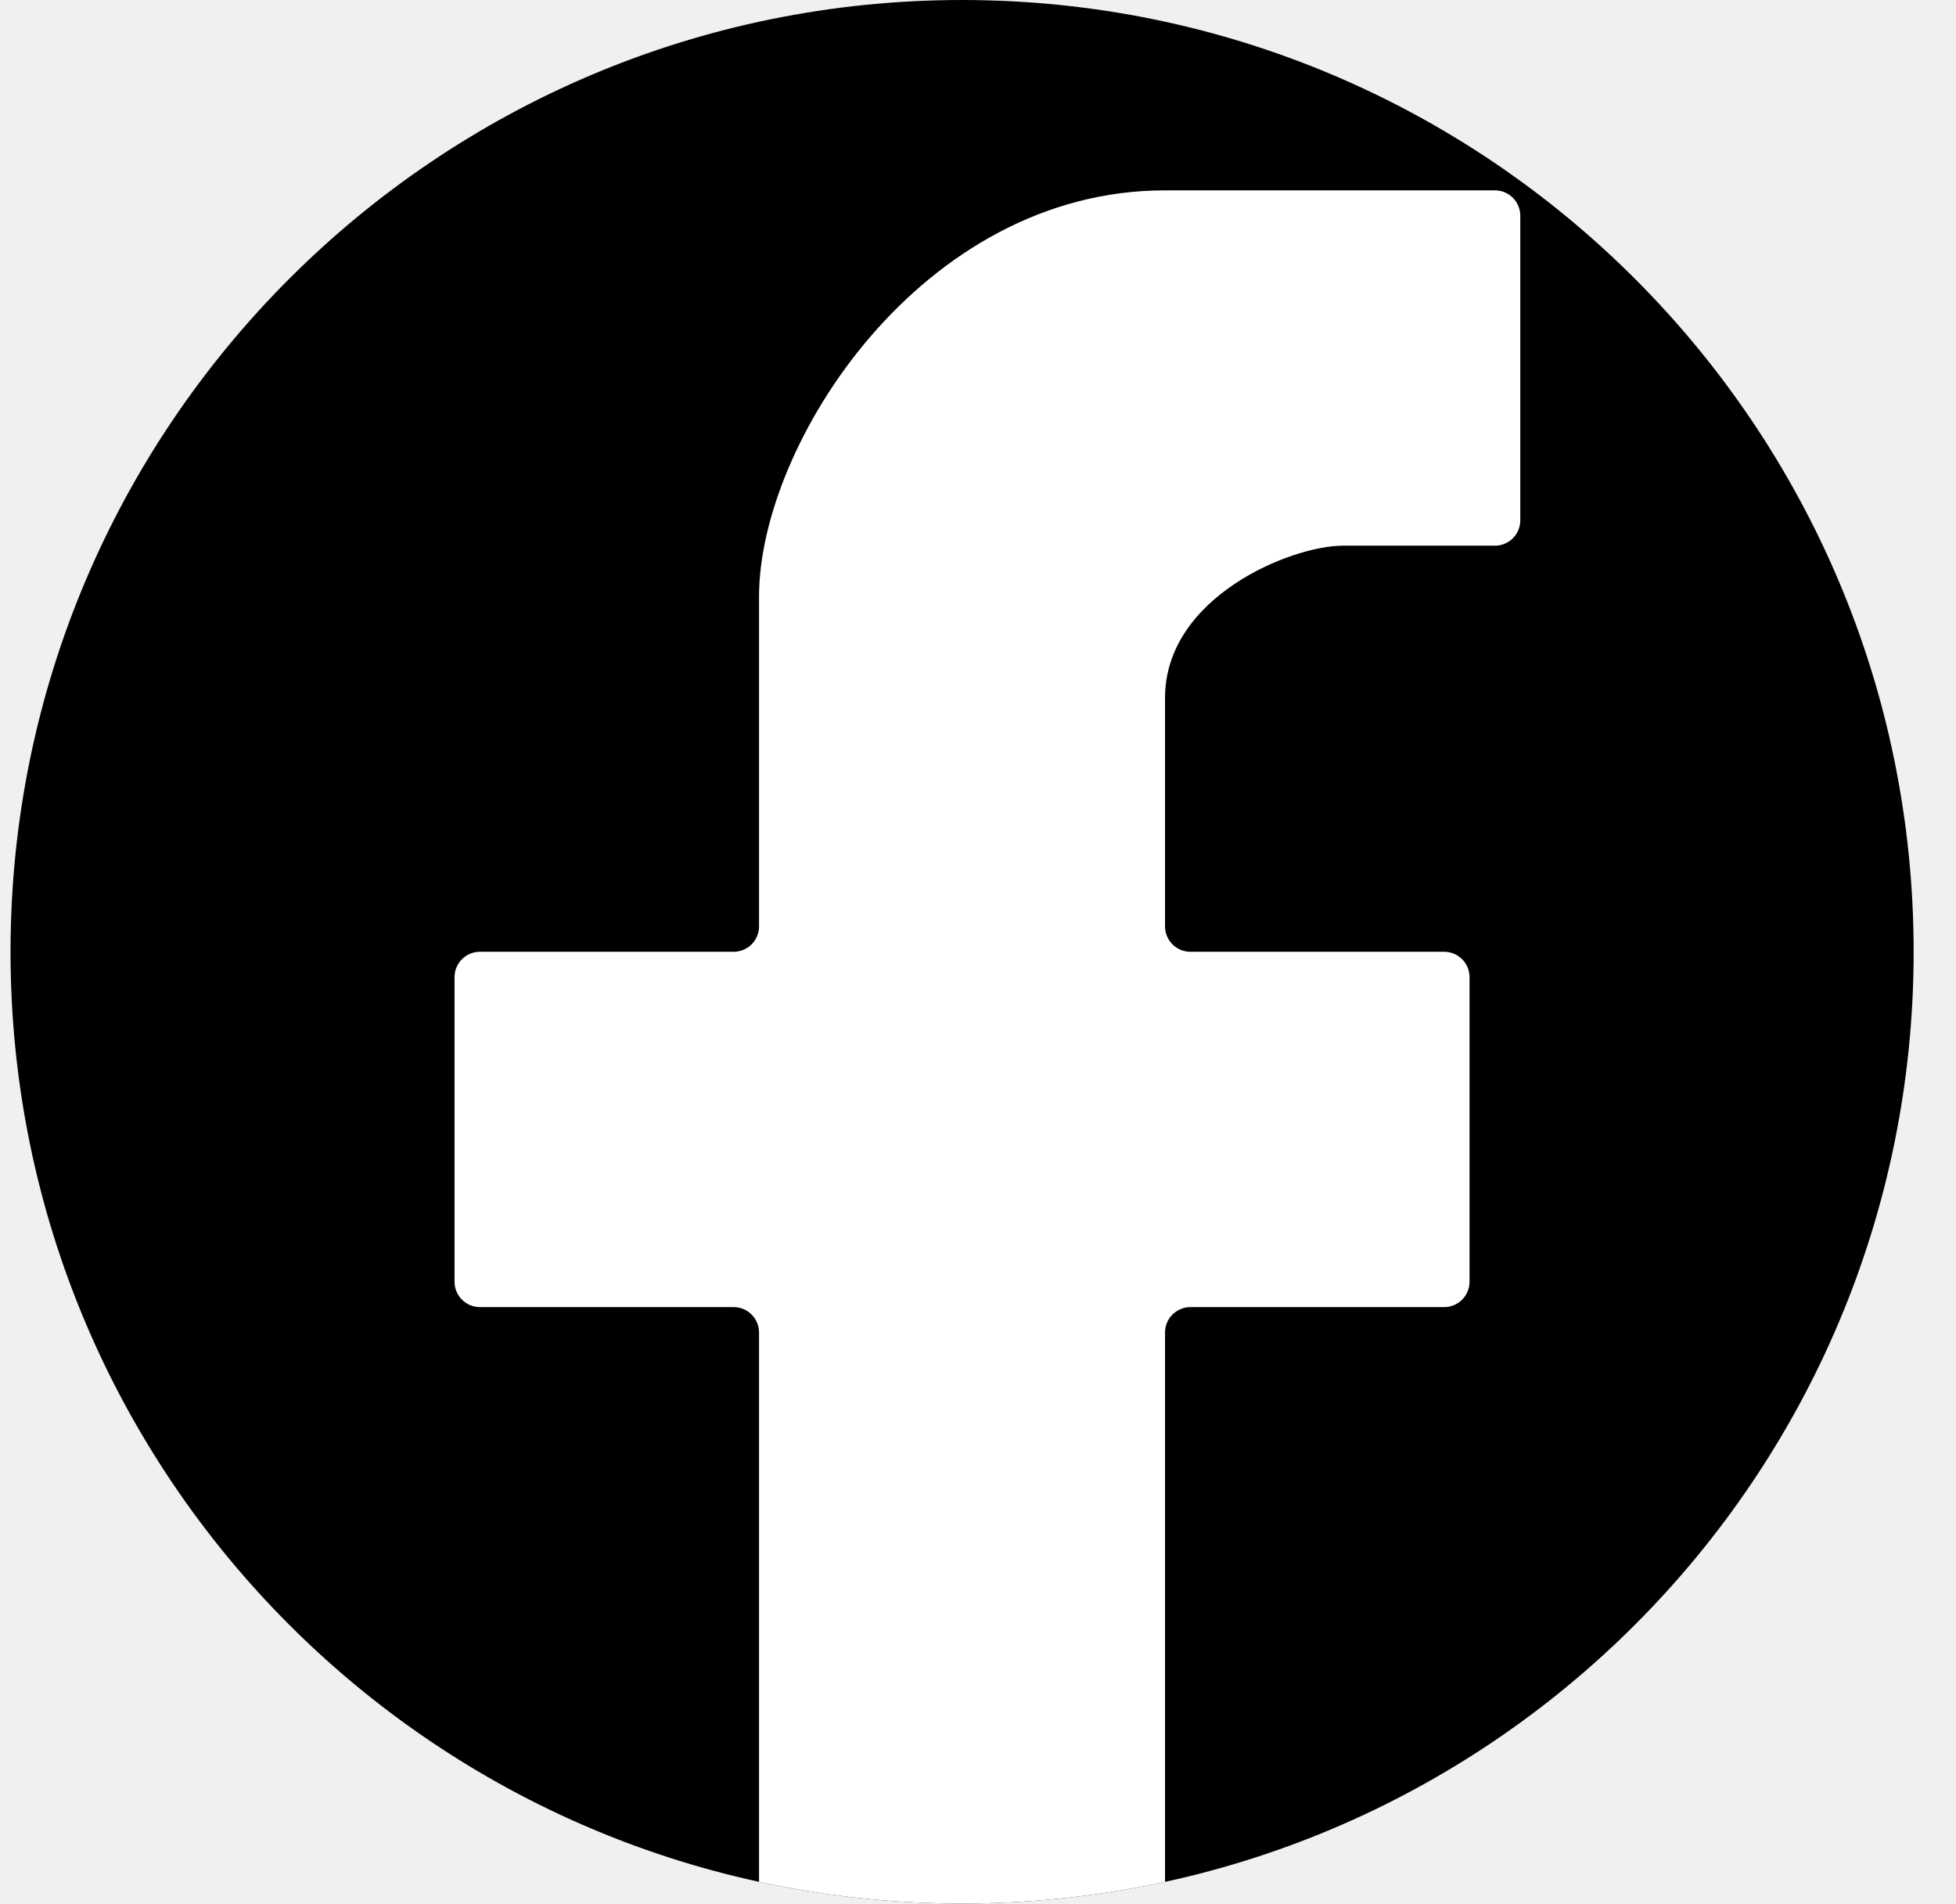
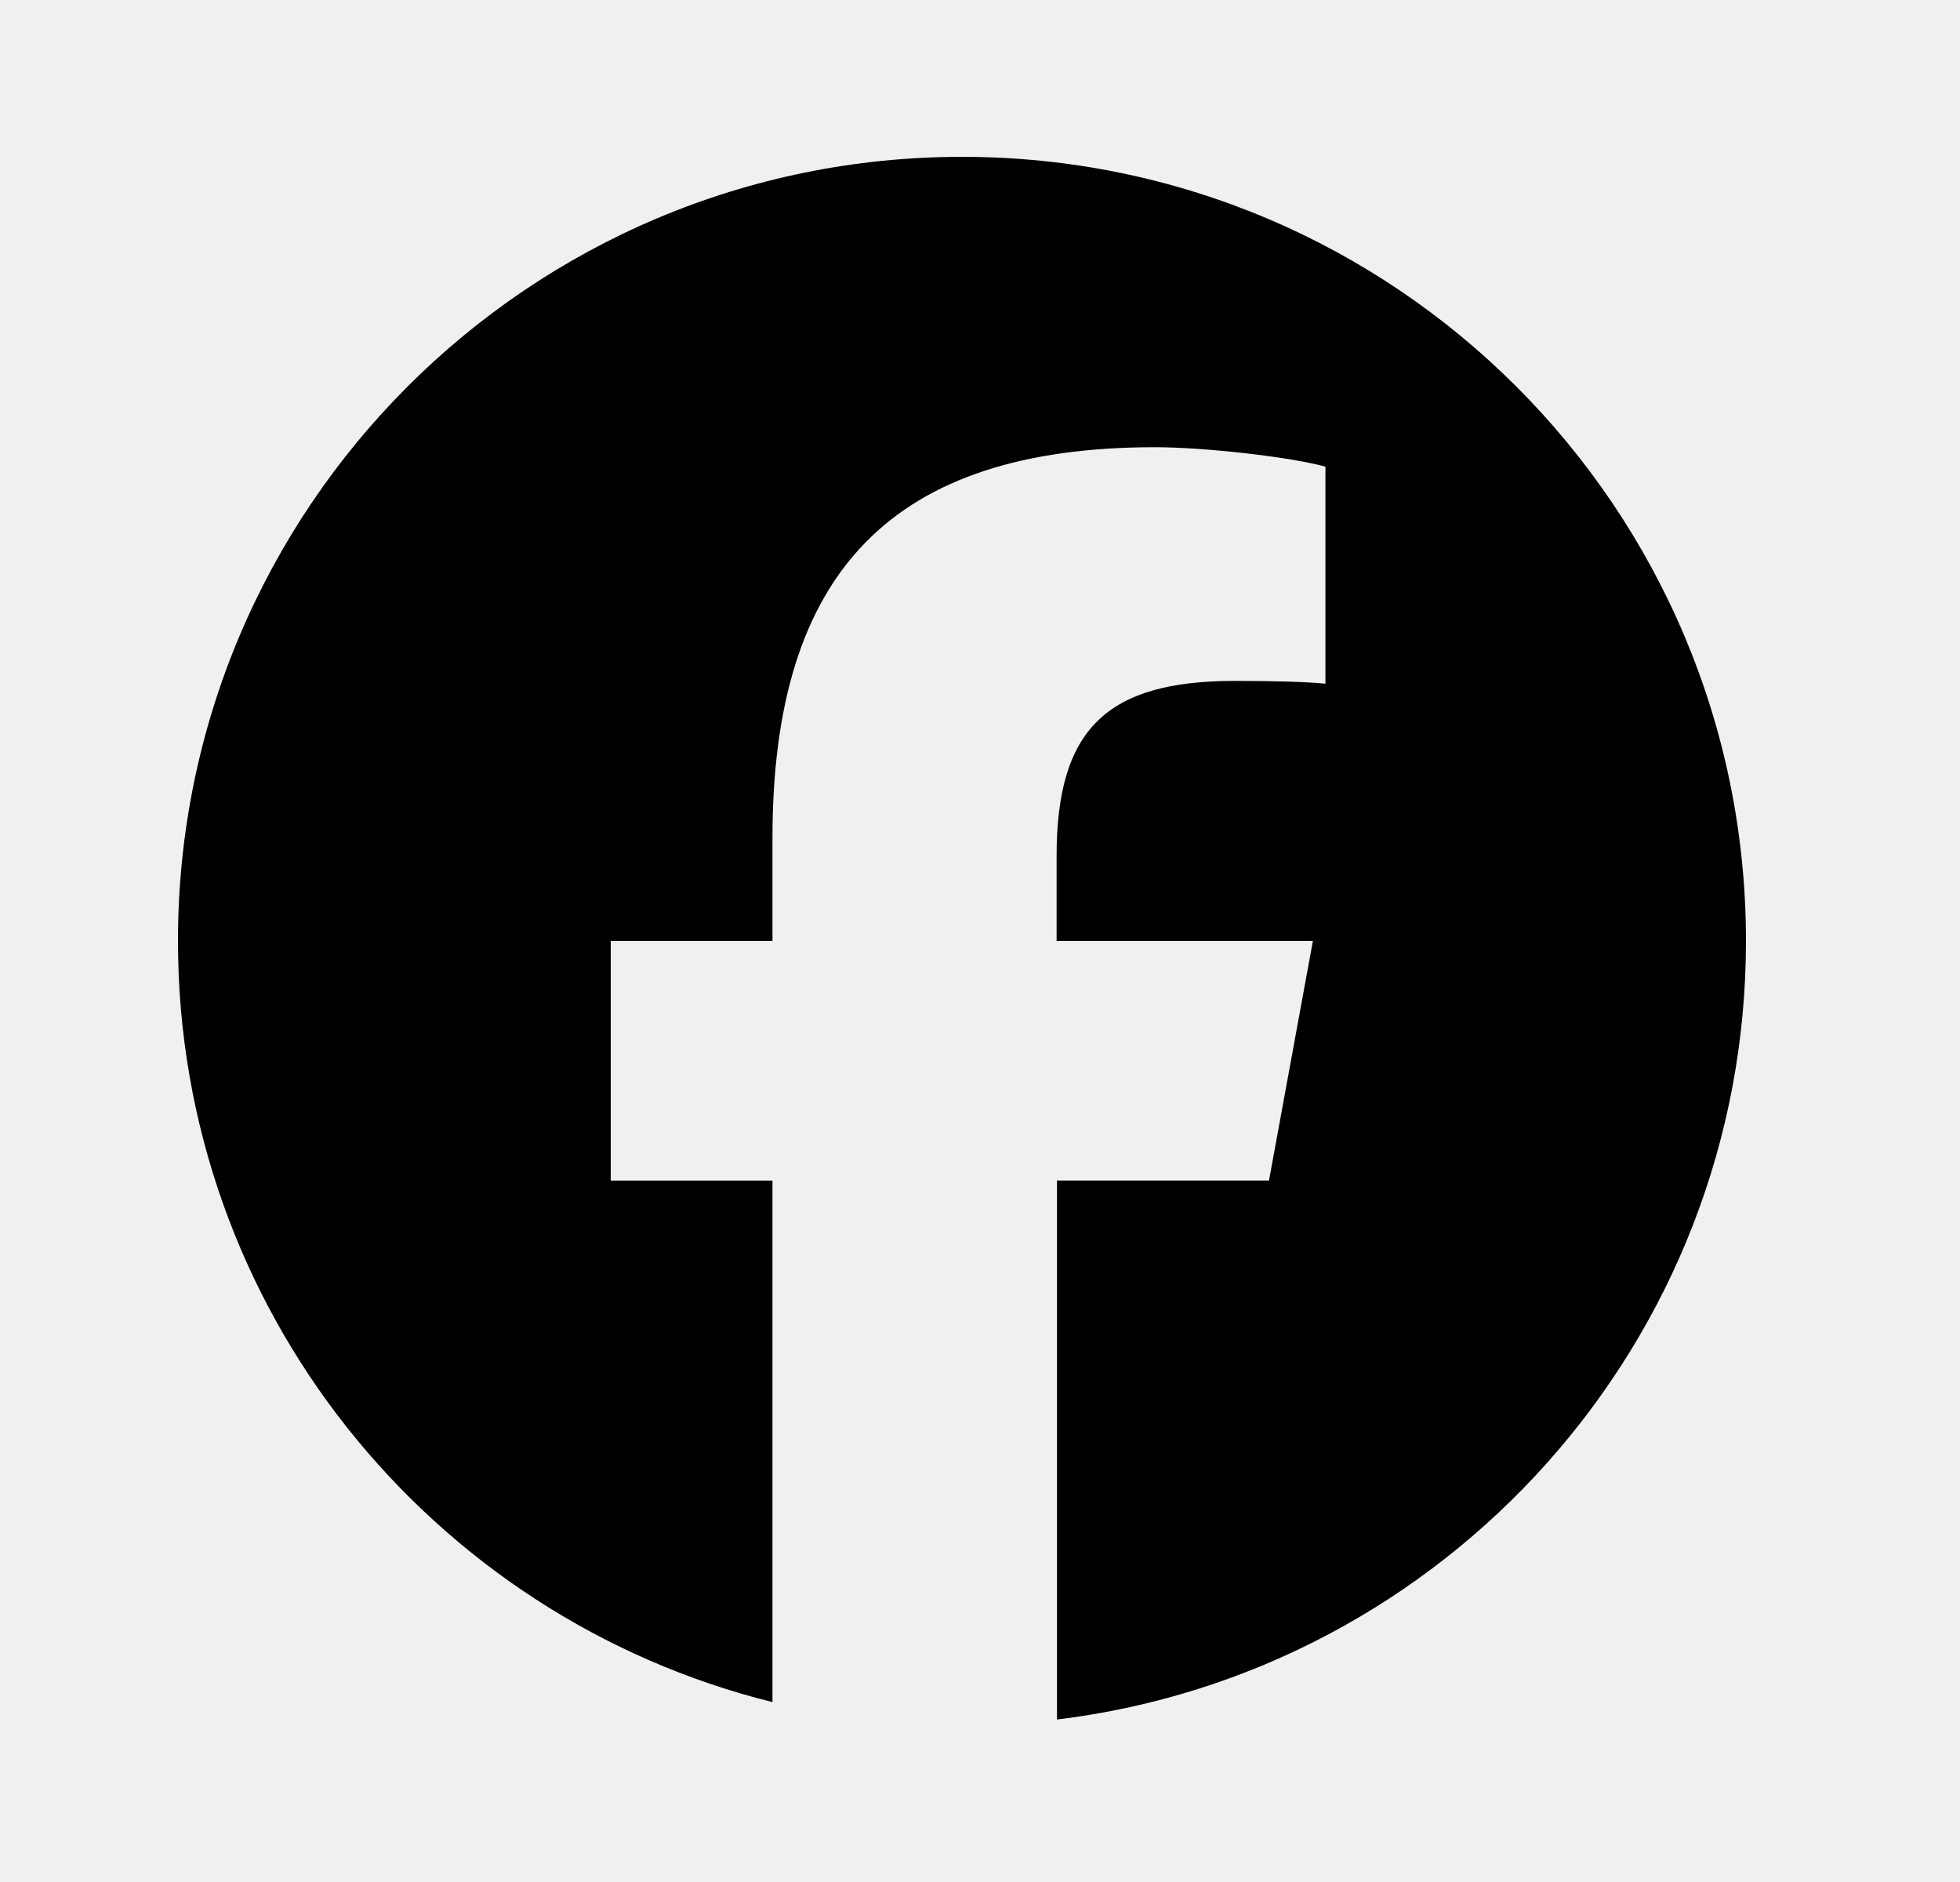
- <svg xmlns="http://www.w3.org/2000/svg" width="37" height="36" viewBox="0 0 37 36" fill="none">
-   <g clip-path="url(#clip0_2183_9258)">
-     <rect x="0.199" width="36" height="36" rx="18" fill="white" />
-     <g clip-path="url(#clip1_2183_9258)">
-       <path d="M42.199 18C42.199 31.255 31.454 42 18.199 42C4.944 42 -5.801 31.255 -5.801 18C-5.801 4.745 4.944 -6 18.199 -6C31.454 -6 42.199 4.745 42.199 18Z" fill="currentColor" />
-       <path class="fill-contrast" d="M14.358 25.2V41.52C14.358 41.785 14.573 42 14.838 42H21.558C21.823 42 22.038 41.785 22.038 41.52V25.2C22.038 24.935 22.253 24.72 22.518 24.72H27.318C27.583 24.72 27.798 24.505 27.798 24.24V18.48C27.798 18.215 27.583 18 27.318 18H22.518C22.253 18 22.038 17.785 22.038 17.52V13.2C22.038 11.28 24.438 10.32 25.398 10.32H28.278C28.543 10.32 28.758 10.105 28.758 9.84V4.08C28.758 3.815 28.543 3.6 28.278 3.6H22.038C17.43 3.6 14.358 8.4 14.358 11.28V17.52C14.358 17.785 14.143 18 13.878 18H9.078C8.813 18 8.598 18.215 8.598 18.48V24.24C8.598 24.505 8.813 24.72 9.078 24.72H13.878C14.143 24.72 14.358 24.935 14.358 25.2Z" fill="white" />
-     </g>
-   </g>
-   <defs>
-     <clipPath id="clip0_2183_9258">
-       <rect x="0.199" width="36" height="36" rx="18" fill="white" />
-     </clipPath>
-     <clipPath id="clip1_2183_9258">
-       <rect width="48" height="48" fill="white" transform="translate(-5.80078 -6)" />
-     </clipPath>
-   </defs>
+ <svg xmlns="http://www.w3.org/2000/svg" width="25" height="24" viewBox="0 0 25 24" fill="none">
+   <path fill-rule="evenodd" clip-rule="evenodd" d="M22.27 12C22.27 17.112 18.433 21.328 13.481 21.928L13.481 21.928C13.481 21.928 13.482 21.928 13.482 21.928V15.055H16.186L16.746 12H13.477V10.919C13.477 9.303 14.11 8.683 15.75 8.683C16.257 8.683 16.67 8.695 16.906 8.719V5.951C16.457 5.827 15.366 5.703 14.733 5.703C11.393 5.703 9.853 7.279 9.853 10.683V12H7.79V15.056H9.853V21.706H9.854L9.854 21.706C5.498 20.626 2.27 16.69 2.27 12C2.27 6.477 6.747 2 12.27 2C17.792 2 22.27 6.477 22.27 12Z" fill="currentColor" />
</svg>
